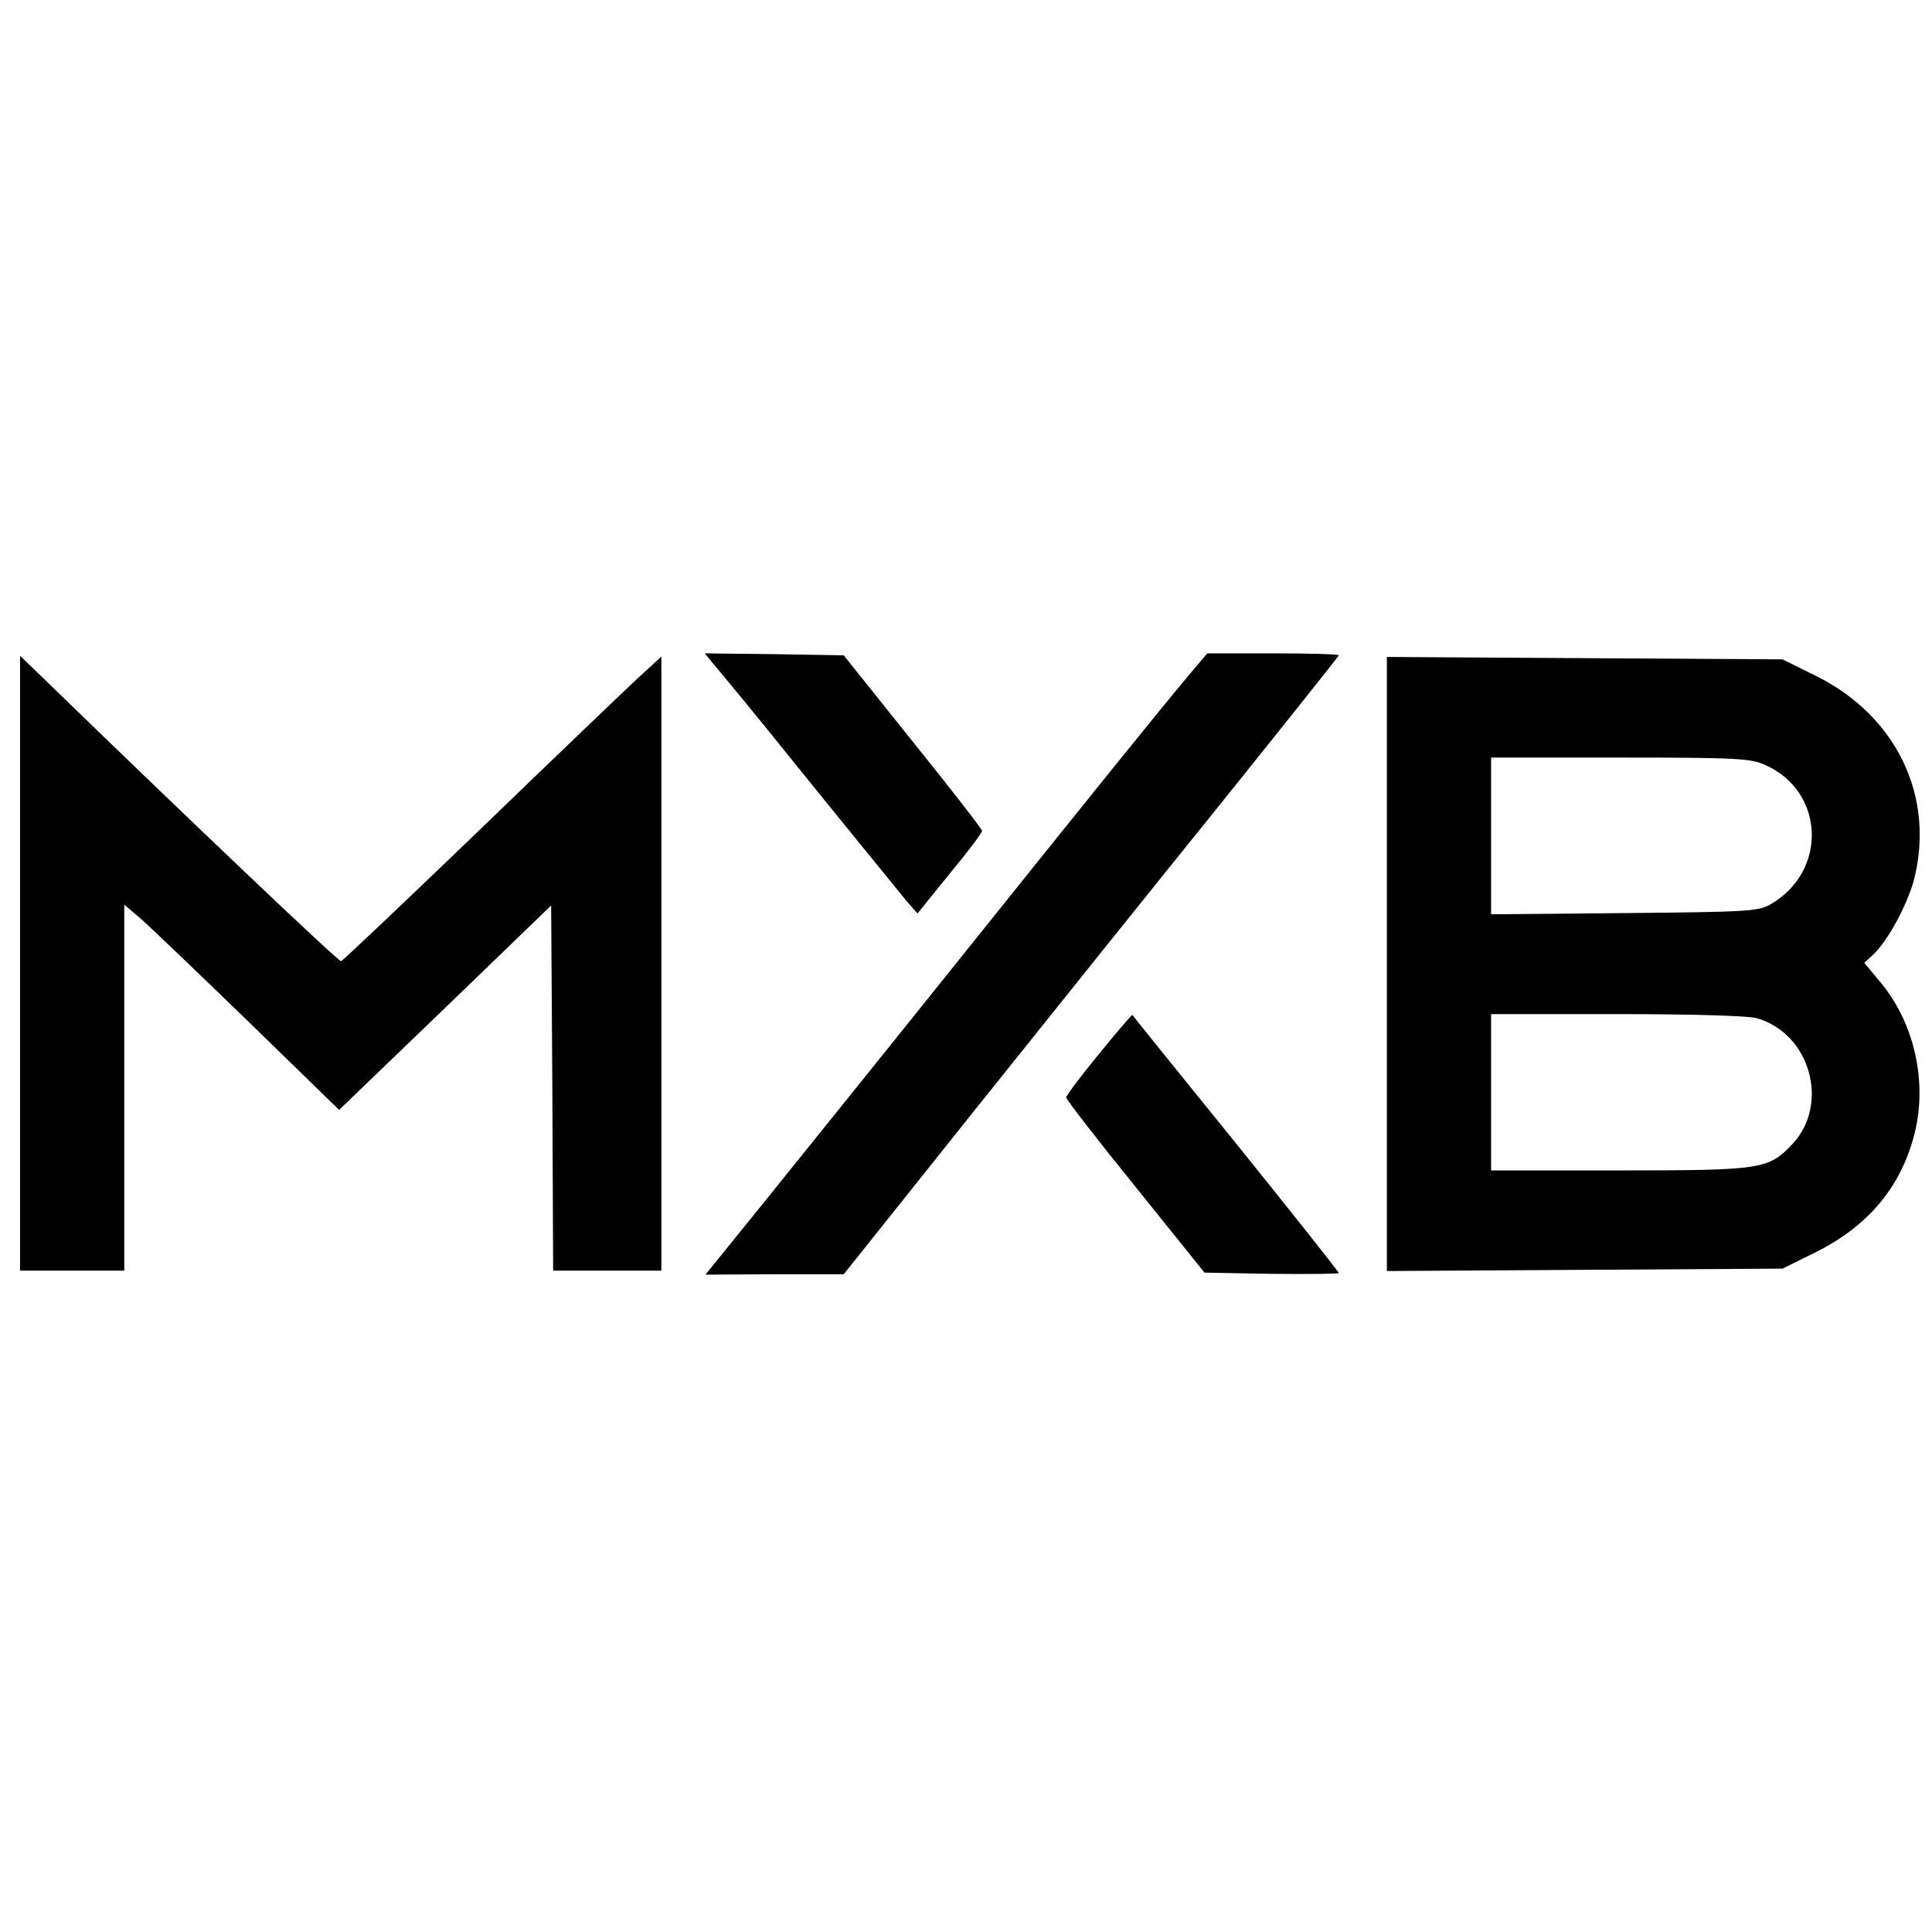
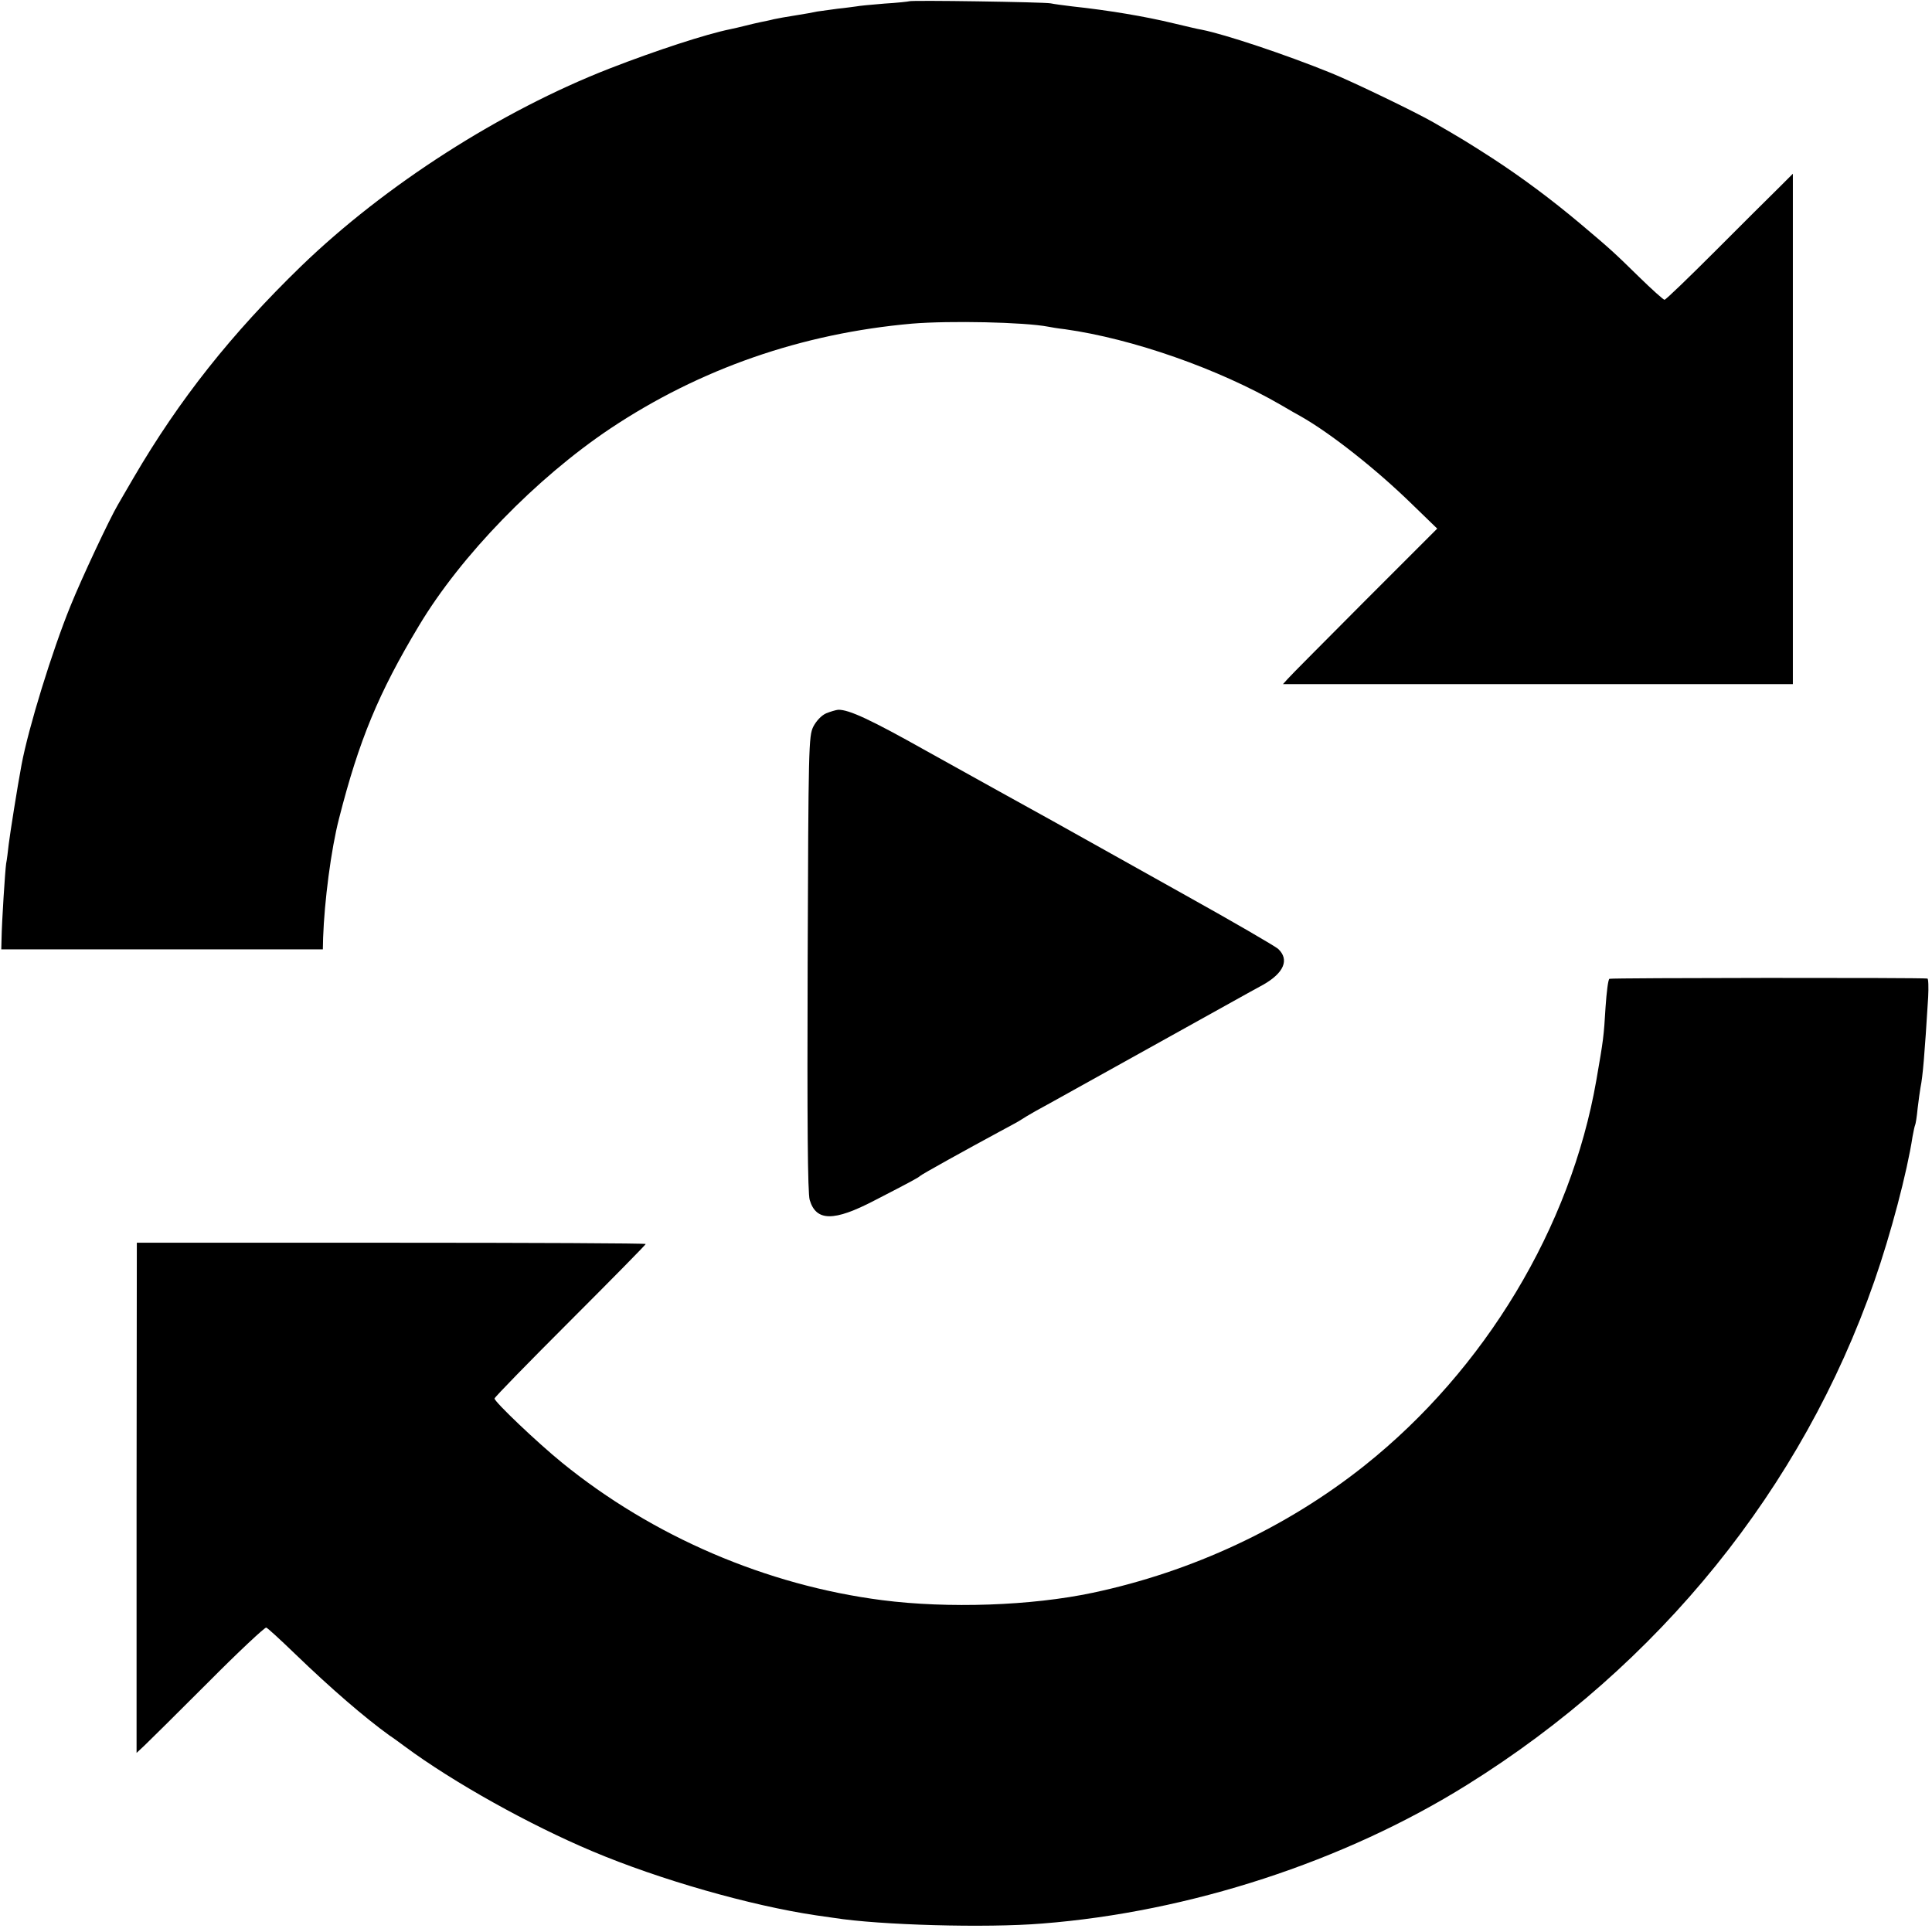
- <svg xmlns="http://www.w3.org/2000/svg" version="1.0" width="482pt" height="482pt" viewBox="0 0 482 482" preserveAspectRatio="xMidYMid meet">
-   <g transform="translate(0,482) scale(0.1,-0.1)" fill="#000000" stroke="none">
-     <path d="M1822 3113 c36 -43 143 -175 238 -293 96 -118 186 -229 201 -247 l28 -32 80 99 c45 54 81 102 81 107 0 5 -78 105 -173 223 l-172 215 -174 3 -173 2 64 -77z" />
-     <path d="M2968 3138 c-75 -89 -249 -305 -600 -743 -185 -231 -398 -495 -472 -587 l-136 -168 173 1 172 0 320 401 c176 220 454 567 618 770 163 203 297 371 297 373 0 3 -74 5 -164 5 l-164 0 -44 -52z" />
-     <path d="M50 2417 l0 -767 130 0 130 0 0 456 0 457 40 -34 c22 -19 142 -134 268 -256 l228 -222 265 255 264 255 3 -456 2 -455 135 0 135 0 0 766 0 766 -61 -56 c-33 -31 -211 -201 -395 -379 -184 -177 -338 -323 -343 -325 -6 -2 -393 366 -743 706 l-58 56 0 -767z" />
-     <path d="M3460 2415 l0 -766 493 3 494 3 85 42 c129 65 210 161 244 293 33 128 1 274 -81 375 l-44 53 22 20 c37 35 85 124 102 187 53 207 -43 408 -243 508 l-85 42 -494 3 -493 3 0 -766z m945 496 c147 -66 155 -263 14 -346 -32 -19 -55 -20 -366 -23 l-333 -3 0 195 0 196 323 0 c290 0 326 -2 362 -19z m-23 -631 c133 -37 184 -213 90 -314 -60 -63 -74 -66 -429 -66 l-323 0 0 195 0 195 313 0 c184 0 327 -4 349 -10z" />
-     <path d="M2742 2191 c-45 -55 -82 -104 -82 -109 0 -5 78 -106 173 -223 l172 -214 168 -3 c92 -1 167 0 167 2 0 3 -115 148 -256 323 -142 175 -258 319 -259 321 -1 1 -39 -43 -83 -97z" />
+ <svg xmlns="http://www.w3.org/2000/svg" version="1.0" width="754pt" height="754pt" viewBox="0 0 754 754" preserveAspectRatio="xMidYMid meet">
+   <g transform="translate(0,754) scale(0.1,-0.1)" fill="#000000" stroke="none">
+     <path d="M3548 7535 c-2 -1 -45 -6 -96 -9 -51 -4 -101 -9 -110 -11 -9 -1 -42 -6 -73 -9 -31 -4 -67 -9 -80 -11 -13 -3 -51 -10 -84 -15 -33 -5 -71 -12 -85 -15 -14 -4 -36 -8 -50 -11 -14 -3 -41 -9 -60 -14 -19 -5 -46 -11 -60 -14 -94 -19 -290 -83 -470 -153 -426 -166 -877 -455 -1205 -772 -271 -263 -474 -518 -654 -826 -29 -49 -56 -97 -61 -105 -32 -54 -141 -286 -185 -395 -71 -174 -164 -475 -191 -620 -16 -85 -45 -269 -50 -310 -3 -27 -7 -61 -10 -75 -4 -27 -17 -228 -18 -295 l-1 -40 628 0 627 0 1 45 c5 143 31 345 62 465 78 306 154 490 312 753 164 274 458 576 746 769 351 234 748 372 1179 410 146 12 437 6 531 -12 9 -2 39 -7 66 -10 263 -37 598 -154 843 -296 30 -18 64 -37 75 -43 117 -66 297 -208 437 -345 l97 -94 -282 -282 c-155 -156 -291 -292 -301 -304 l-19 -21 995 0 995 0 0 996 0 996 -54 -54 c-30 -29 -141 -140 -246 -245 -106 -106 -196 -193 -201 -193 -4 0 -49 40 -100 90 -98 96 -110 107 -231 209 -111 93 -222 176 -340 253 -90 58 -122 78 -230 140 -67 39 -316 159 -400 193 -177 72 -414 151 -505 169 -14 2 -63 14 -110 25 -111 27 -255 51 -395 66 -33 4 -71 9 -85 12 -26 5 -547 13 -552 8z" />
+     <path d="M3224 4756 c-18 -8 -38 -29 -50 -52 -18 -37 -19 -75 -22 -924 -2 -622 0 -896 8 -923 25 -84 94 -85 253 -2 140 72 171 89 177 95 5 6 184 105 310 173 41 22 80 43 85 47 6 4 30 19 55 33 25 13 225 125 445 247 220 122 420 234 445 247 81 46 103 98 58 140 -13 11 -176 106 -363 210 -187 105 -419 234 -515 288 -96 53 -193 107 -215 119 -22 12 -148 82 -279 155 -219 123 -303 162 -345 161 -9 -1 -30 -7 -47 -14z" />
+     <path d="M6281 3720 c-5 -3 -11 -52 -15 -110 -7 -116 -8 -125 -36 -286 -100 -574 -435 -1130 -905 -1504 -304 -242 -673 -414 -1060 -496 -240 -51 -565 -62 -822 -29 -451 58 -895 248 -1250 537 -96 78 -263 237 -263 250 0 5 133 141 295 303 162 162 295 297 295 300 0 3 -447 5 -993 5 l-993 0 -1 -995 0 -996 30 28 c16 15 128 126 248 246 120 121 223 217 228 215 5 -1 56 -48 113 -103 141 -136 271 -248 368 -318 14 -9 41 -29 60 -43 189 -140 487 -306 732 -409 263 -111 617 -212 873 -250 22 -3 54 -8 70 -10 176 -28 593 -40 812 -22 575 45 1179 242 1658 541 750 467 1309 1159 1590 1966 64 183 128 426 149 564 4 21 8 41 10 45 2 3 7 33 10 66 4 33 9 69 11 80 9 44 16 125 30 353 2 39 1 73 -3 73 -23 4 -1235 3 -1241 -1z" />
  </g>
</svg>
